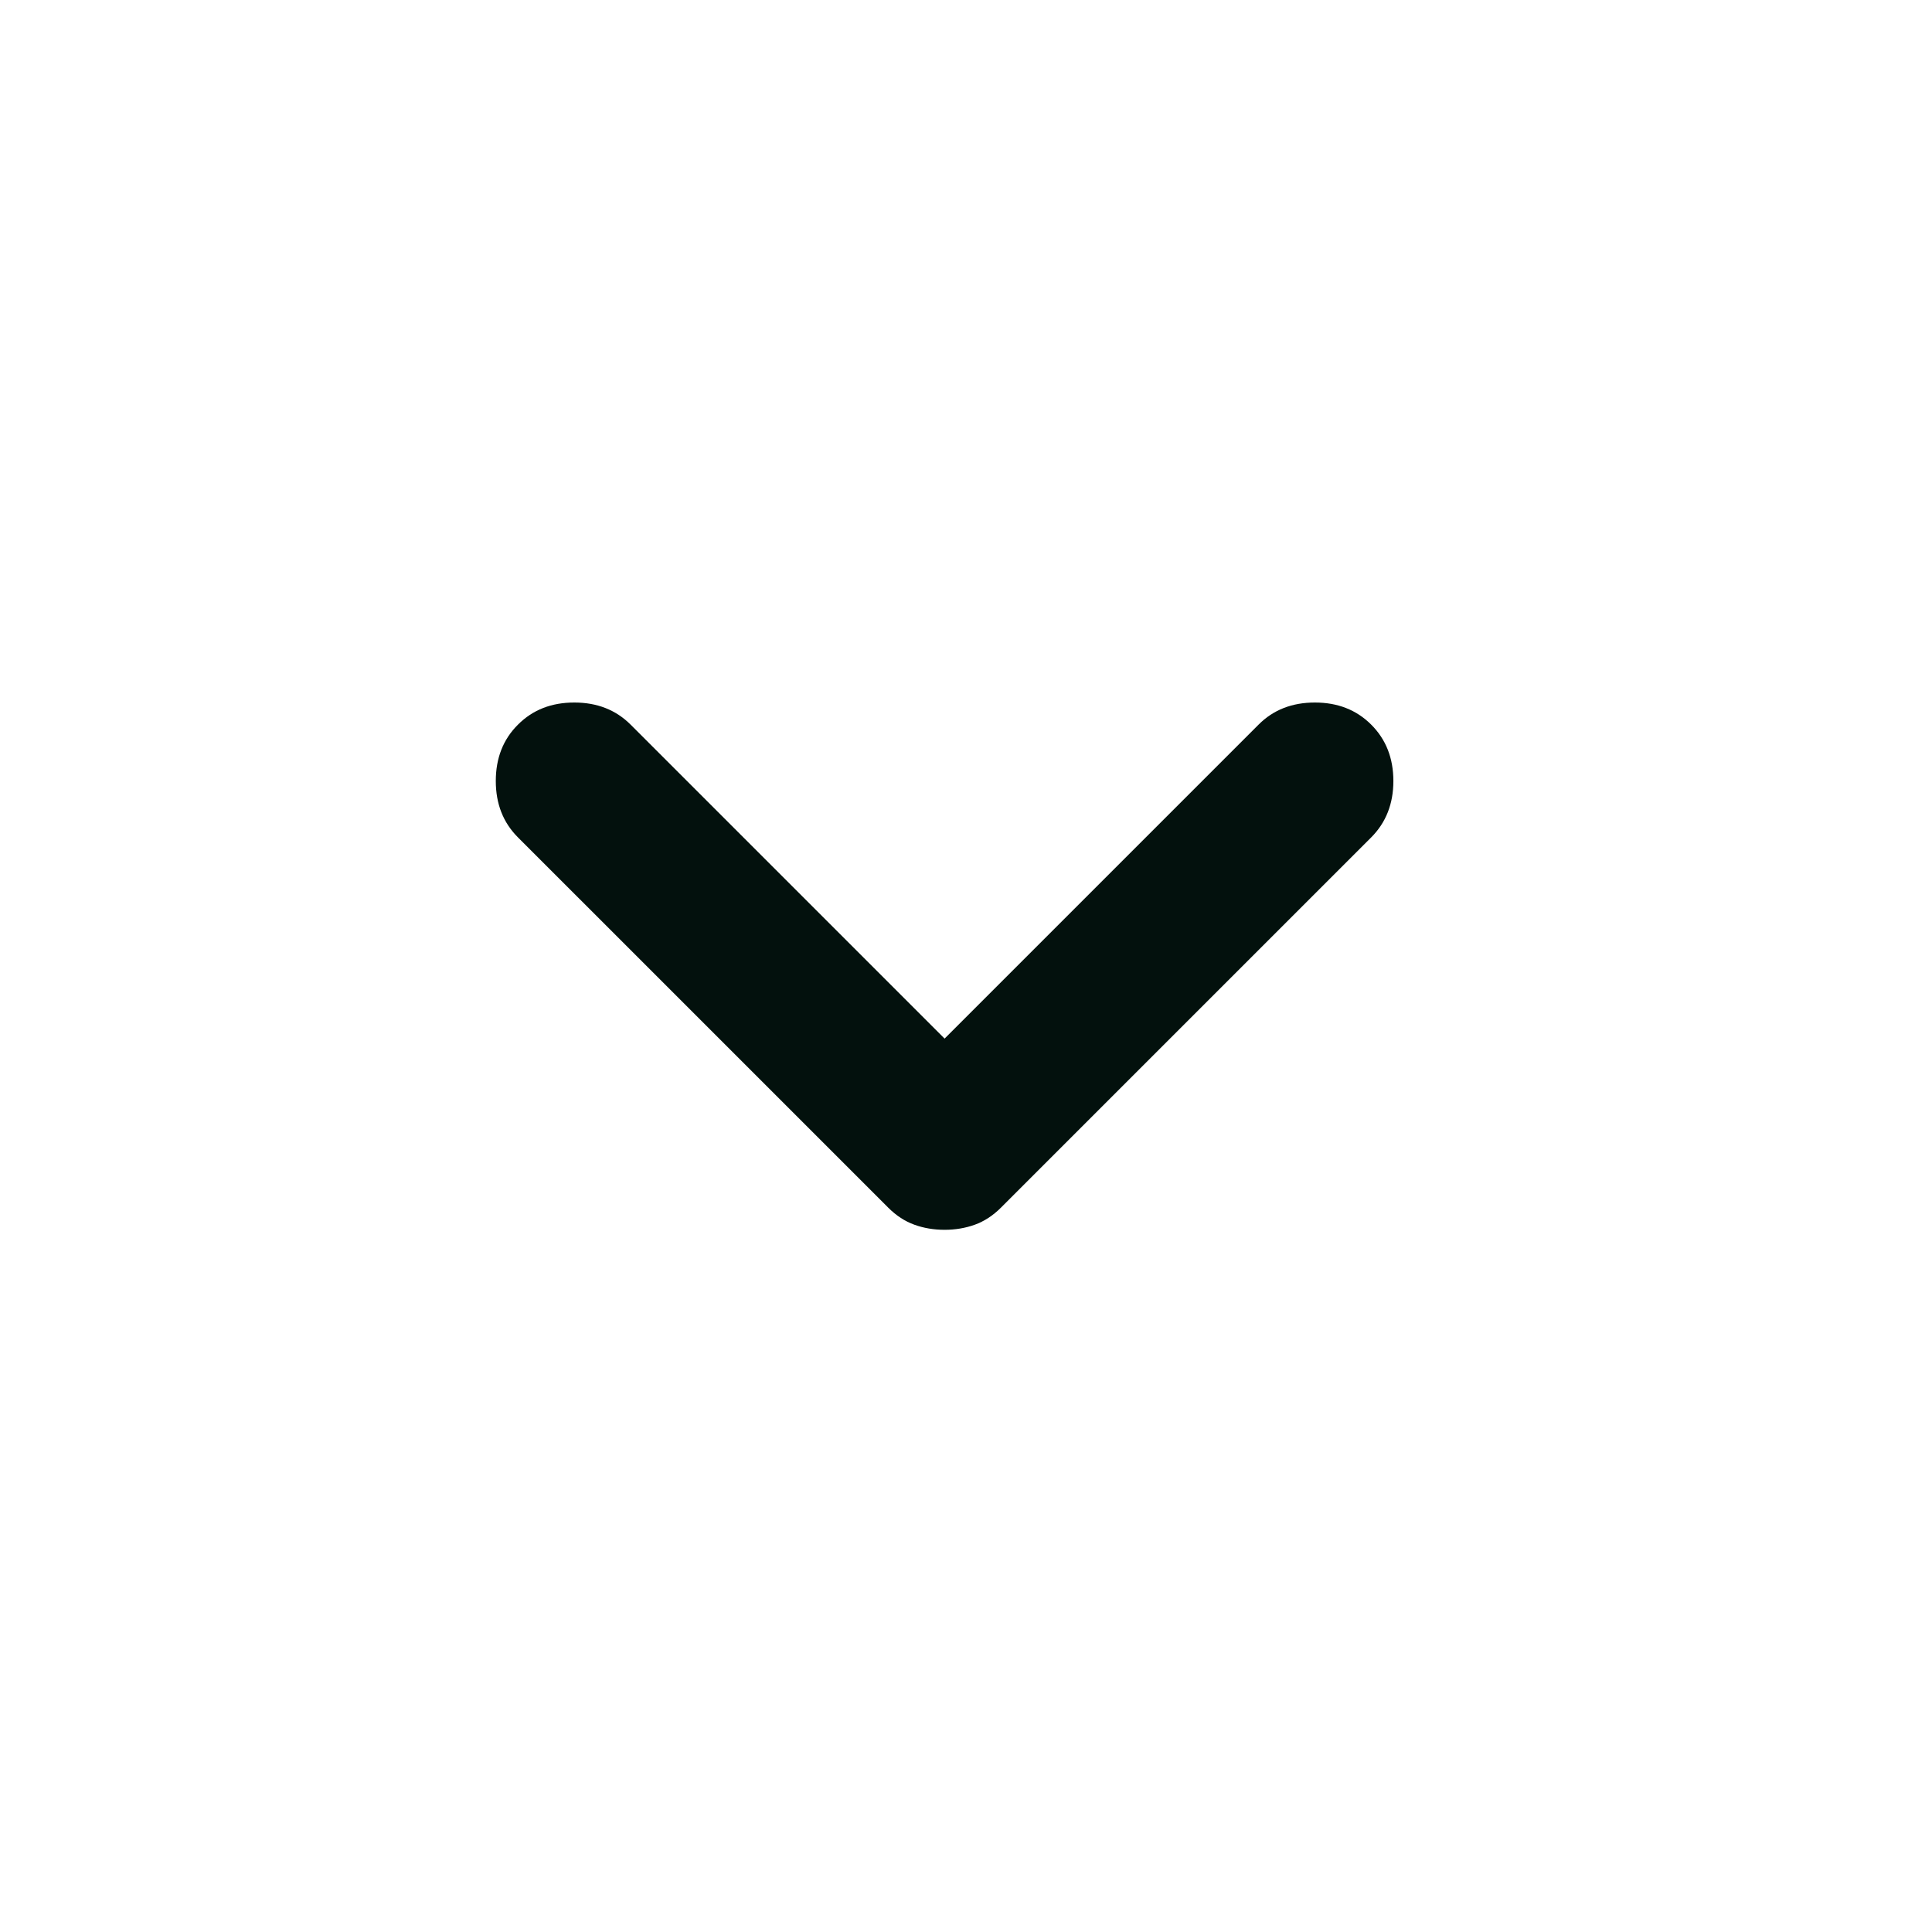
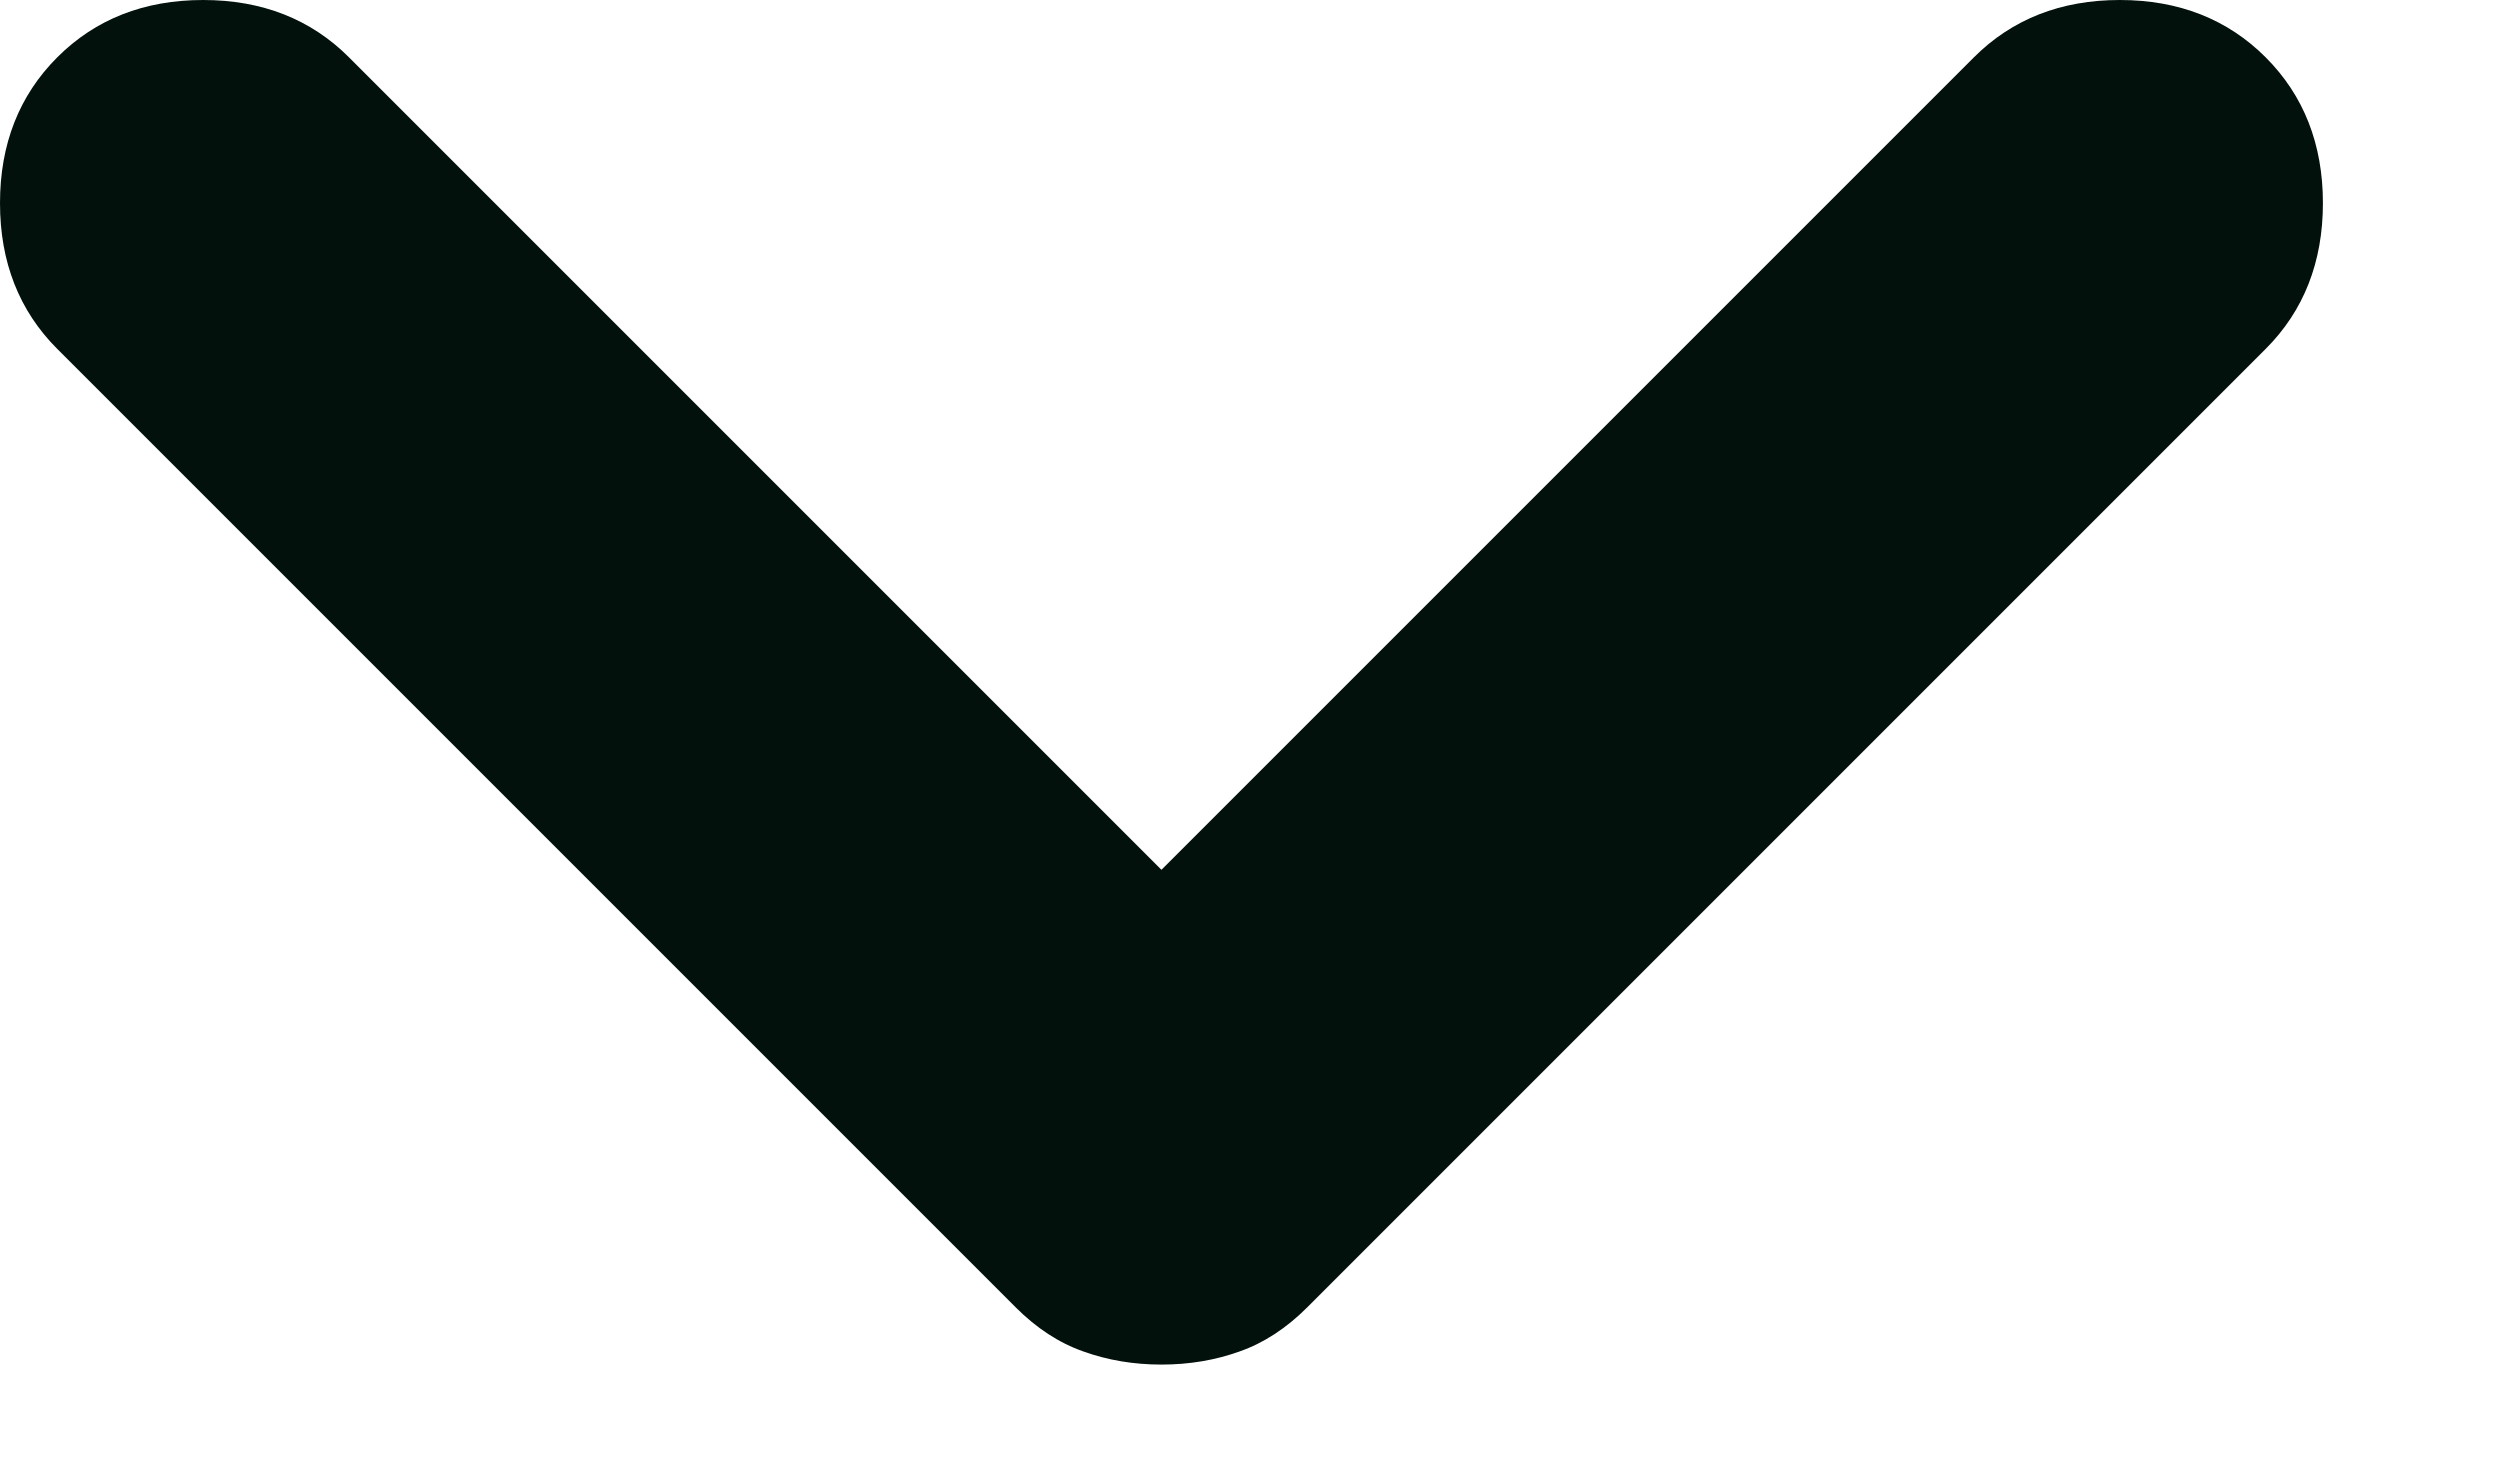
- <svg xmlns="http://www.w3.org/2000/svg" width="24" height="24" viewBox="0 0 24 24" fill="none">
-   <path d="M11.734 15.277C11.6 15.277 11.475 15.256 11.359 15.214C11.242 15.172 11.134 15.102 11.034 15.002L6.434 10.402C6.25 10.218 6.159 9.985 6.159 9.702C6.159 9.418 6.25 9.185 6.434 9.002C6.617 8.818 6.85 8.727 7.134 8.727C7.417 8.727 7.65 8.818 7.834 9.002L11.734 12.902L15.634 9.002C15.817 8.818 16.05 8.727 16.334 8.727C16.617 8.727 16.85 8.818 17.034 9.002C17.217 9.185 17.309 9.418 17.309 9.702C17.309 9.985 17.217 10.218 17.034 10.402L12.434 15.002C12.334 15.102 12.225 15.172 12.109 15.214C11.992 15.256 11.867 15.277 11.734 15.277Z" fill="#03110D" />
+ <svg xmlns="http://www.w3.org/2000/svg" width="12" height="7" viewBox="0 0 12 7" fill="none">
+   <path d="M5.575 6.55C5.442 6.55 5.317 6.529 5.2 6.487C5.083 6.446 4.975 6.375 4.875 6.275L0.275 1.675C0.092 1.492 0 1.258 0 0.975C0 0.692 0.092 0.458 0.275 0.275C0.458 0.092 0.692 0 0.975 0C1.258 0 1.492 0.092 1.675 0.275L5.575 4.175L9.475 0.275C9.658 0.092 9.892 0 10.175 0C10.458 0 10.692 0.092 10.875 0.275C11.058 0.458 11.15 0.692 11.15 0.975C11.15 1.258 11.058 1.492 10.875 1.675L6.275 6.275C6.175 6.375 6.067 6.446 5.95 6.487C5.833 6.529 5.708 6.55 5.575 6.55Z" fill="#03110D" />
</svg>
